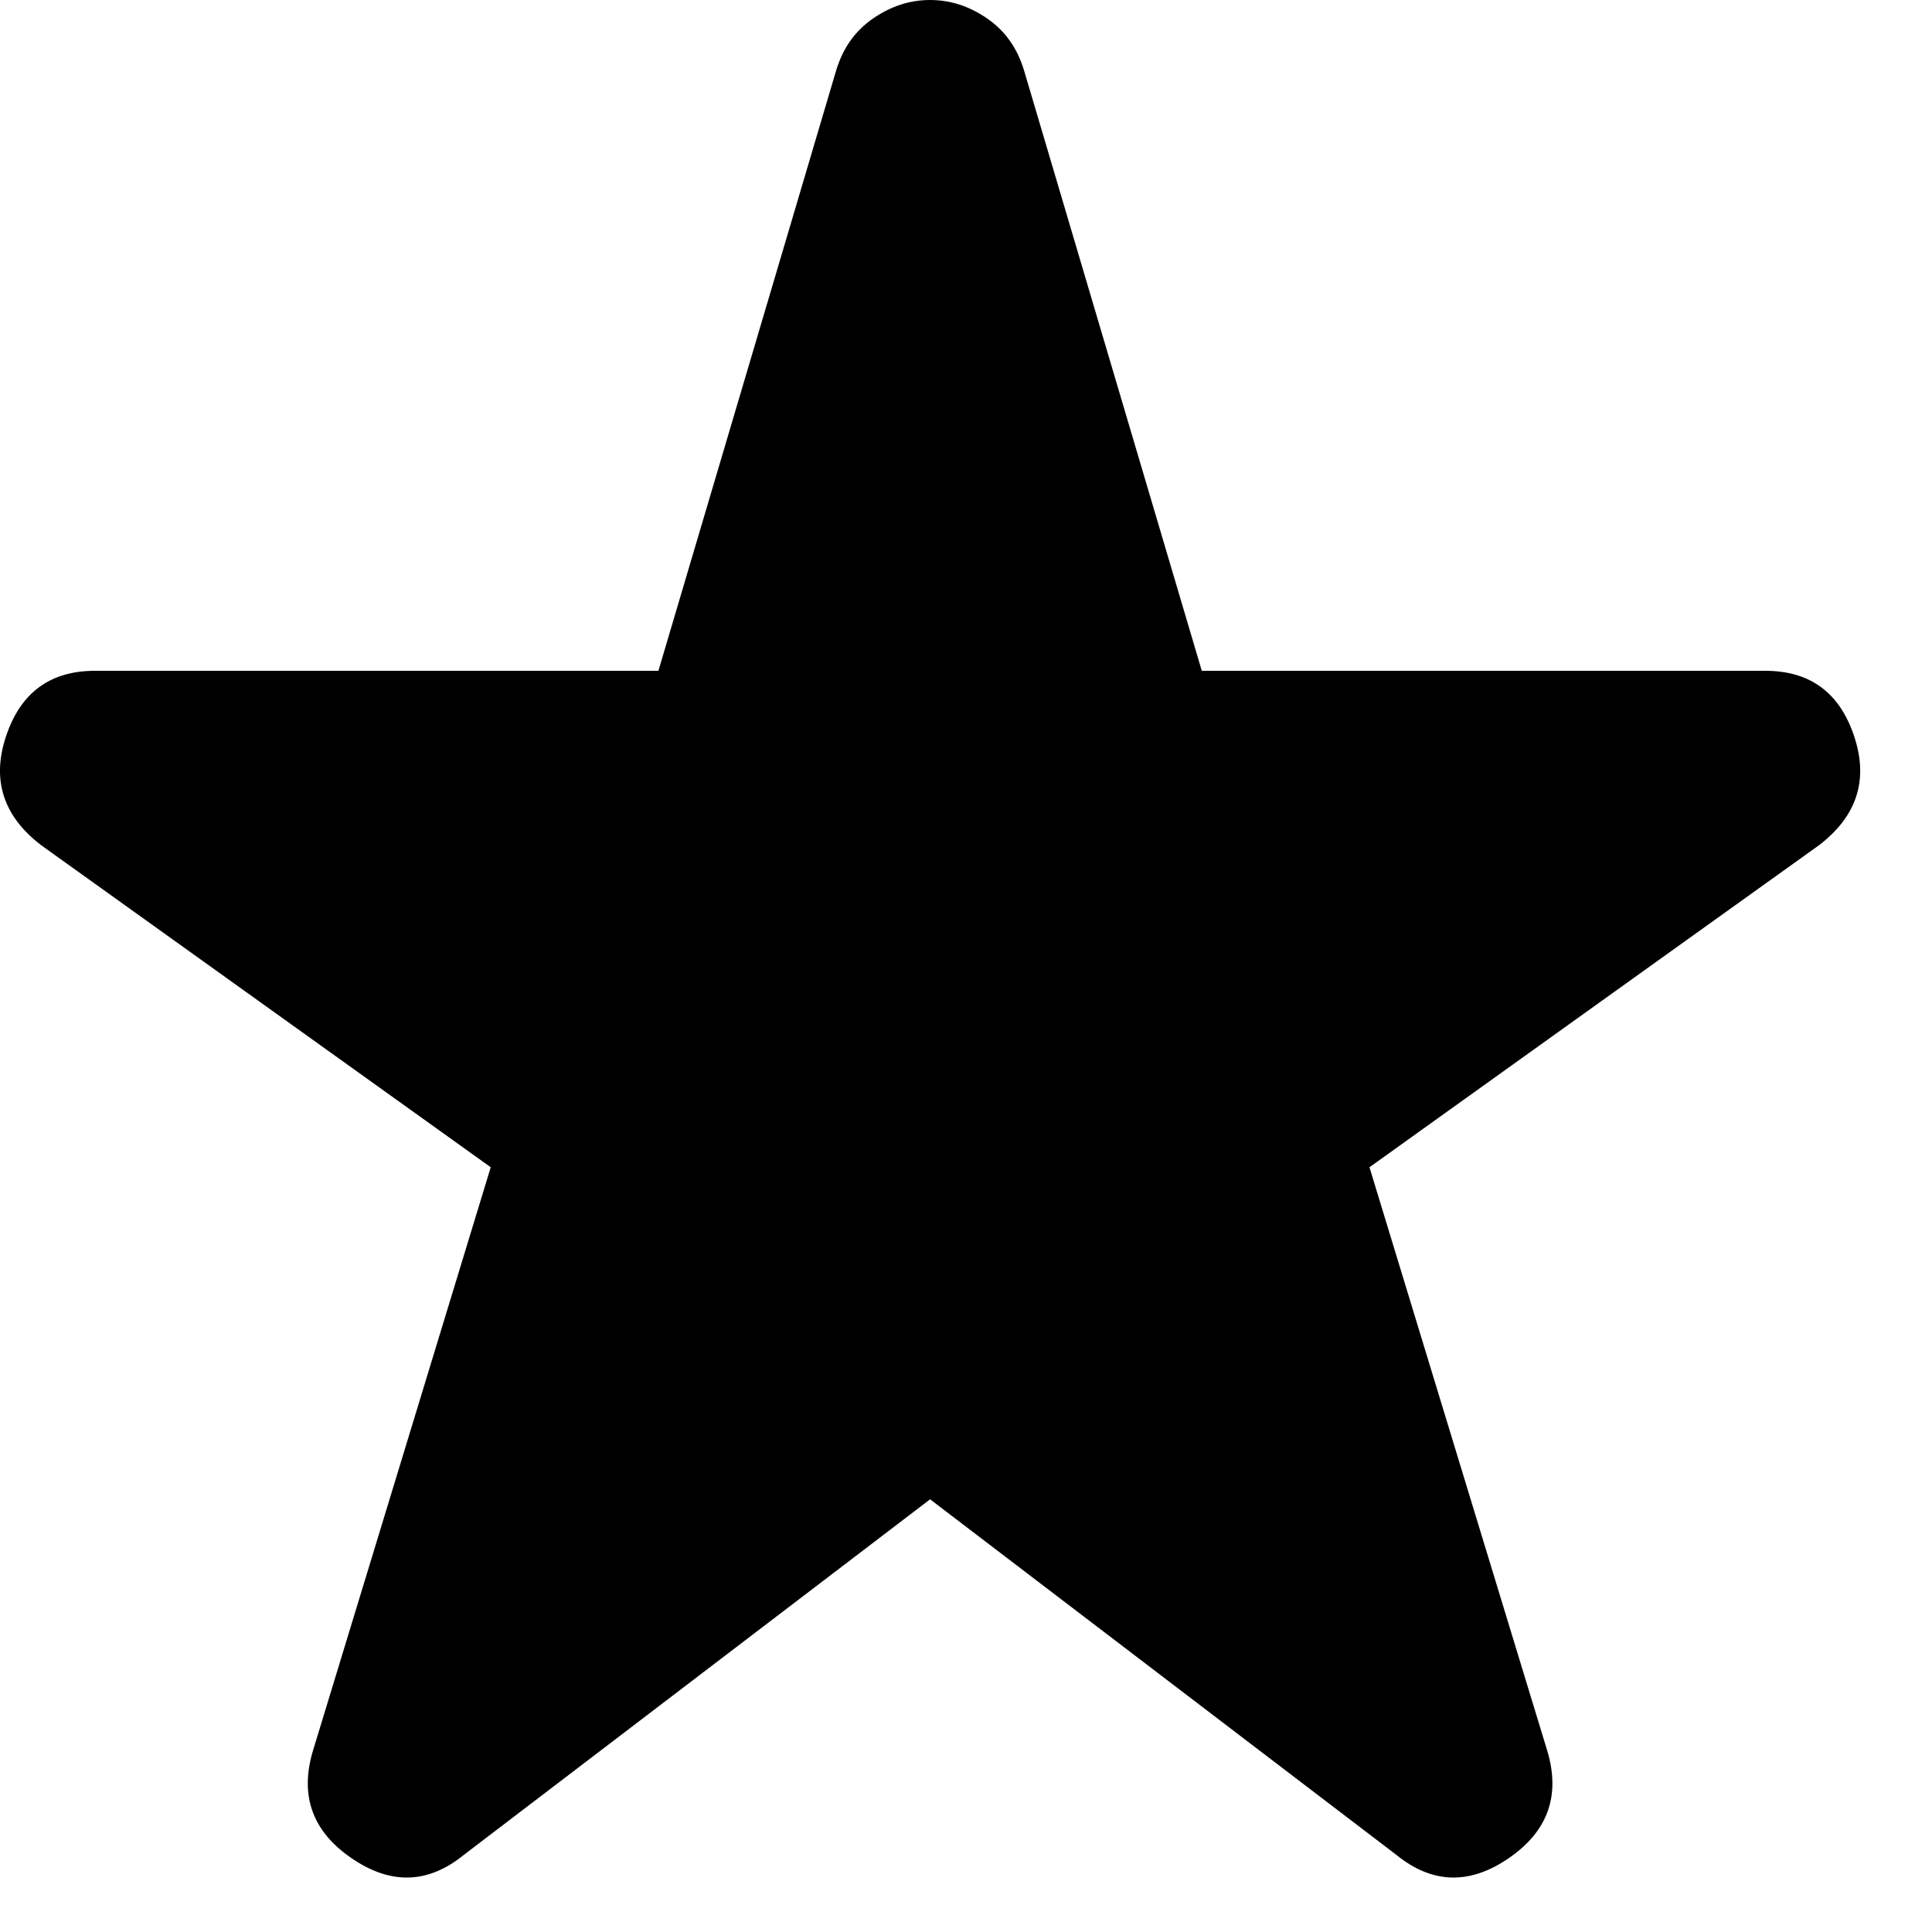
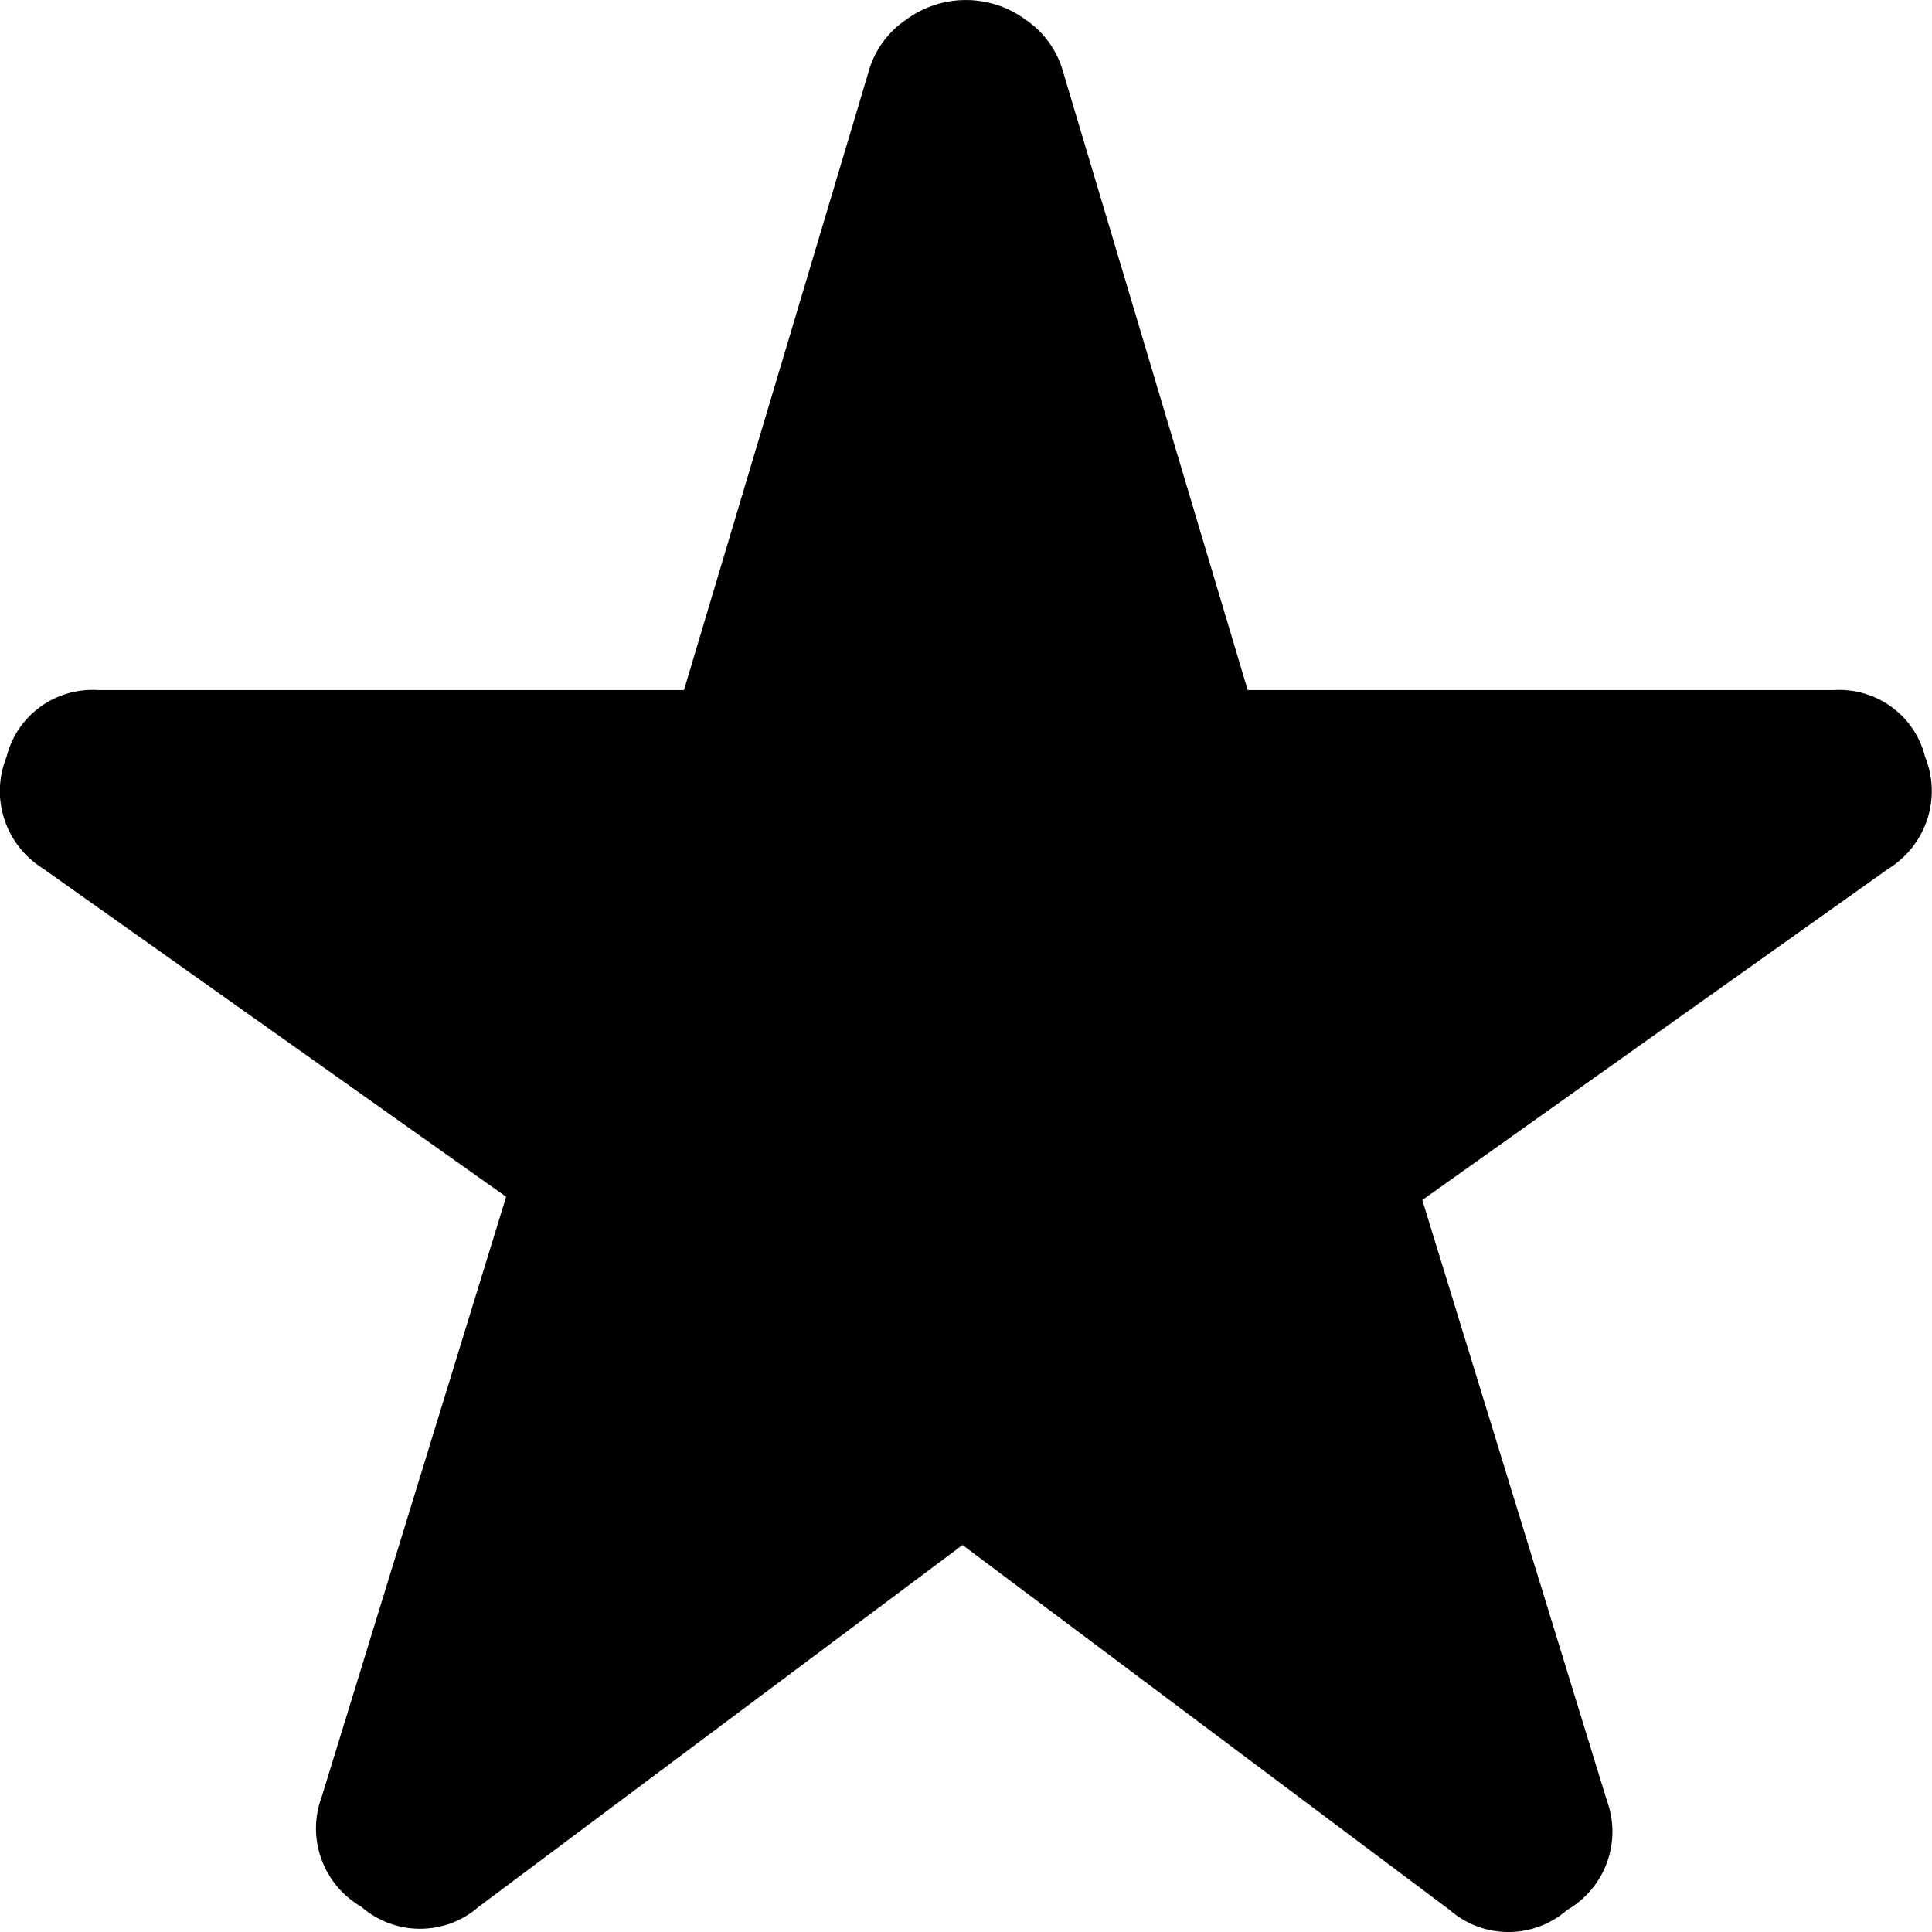
- <svg xmlns="http://www.w3.org/2000/svg" width="24" height="24" viewBox="0 0 24 24" fill="none">
-   <path id="star/40" d="M5.762 23.042C5.318 23.403 4.853 23.417 4.367 23.083C3.88 22.75 3.721 22.306 3.887 21.75L6.096 14.5L0.512 10.5C0.04 10.139 -0.106 9.688 0.075 9.146C0.255 8.604 0.624 8.333 1.179 8.333H8.179L10.387 0.875C10.471 0.597 10.623 0.382 10.846 0.229C11.068 0.076 11.304 0 11.554 0C11.804 0 12.04 0.076 12.262 0.229C12.485 0.382 12.637 0.597 12.721 0.875L14.929 8.333H21.929C22.485 8.333 22.853 8.604 23.033 9.146C23.214 9.688 23.068 10.139 22.596 10.5L17.012 14.5L19.221 21.75C19.387 22.306 19.228 22.75 18.742 23.083C18.256 23.417 17.79 23.403 17.346 23.042L11.554 18.625L5.762 23.042Z" fill="black" />
+ <svg xmlns="http://www.w3.org/2000/svg" width="40" height="40" version="1.1" viewBox="0 0 40 40">
+   <path d="m9.907 39.481a1.833 1.815 0 0 1-2.422 0 1.9 1.882 0 0 1-0.824-2.281l3.818-12.422-9.586-6.794a1.917 1.898 0 0 1-0.757-2.315 1.833 1.815 0 0 1 1.9-1.382h12.125l3.818-12.788a1.951 1.932 0 0 1 0.79-1.099 2.069 2.048 0 0 1 2.455 0 1.951 1.932 0 0 1 0.79 1.099l3.818 12.788h12.125a1.833 1.815 0 0 1 1.9 1.382 1.917 1.898 0 0 1-0.757 2.315l-9.653 6.861 3.818 12.422a1.9 1.882 0 0 1-0.824 2.281 1.833 1.815 0 0 1-2.422 0l-10.091-7.56z" stroke-width="1.673" />
</svg>
